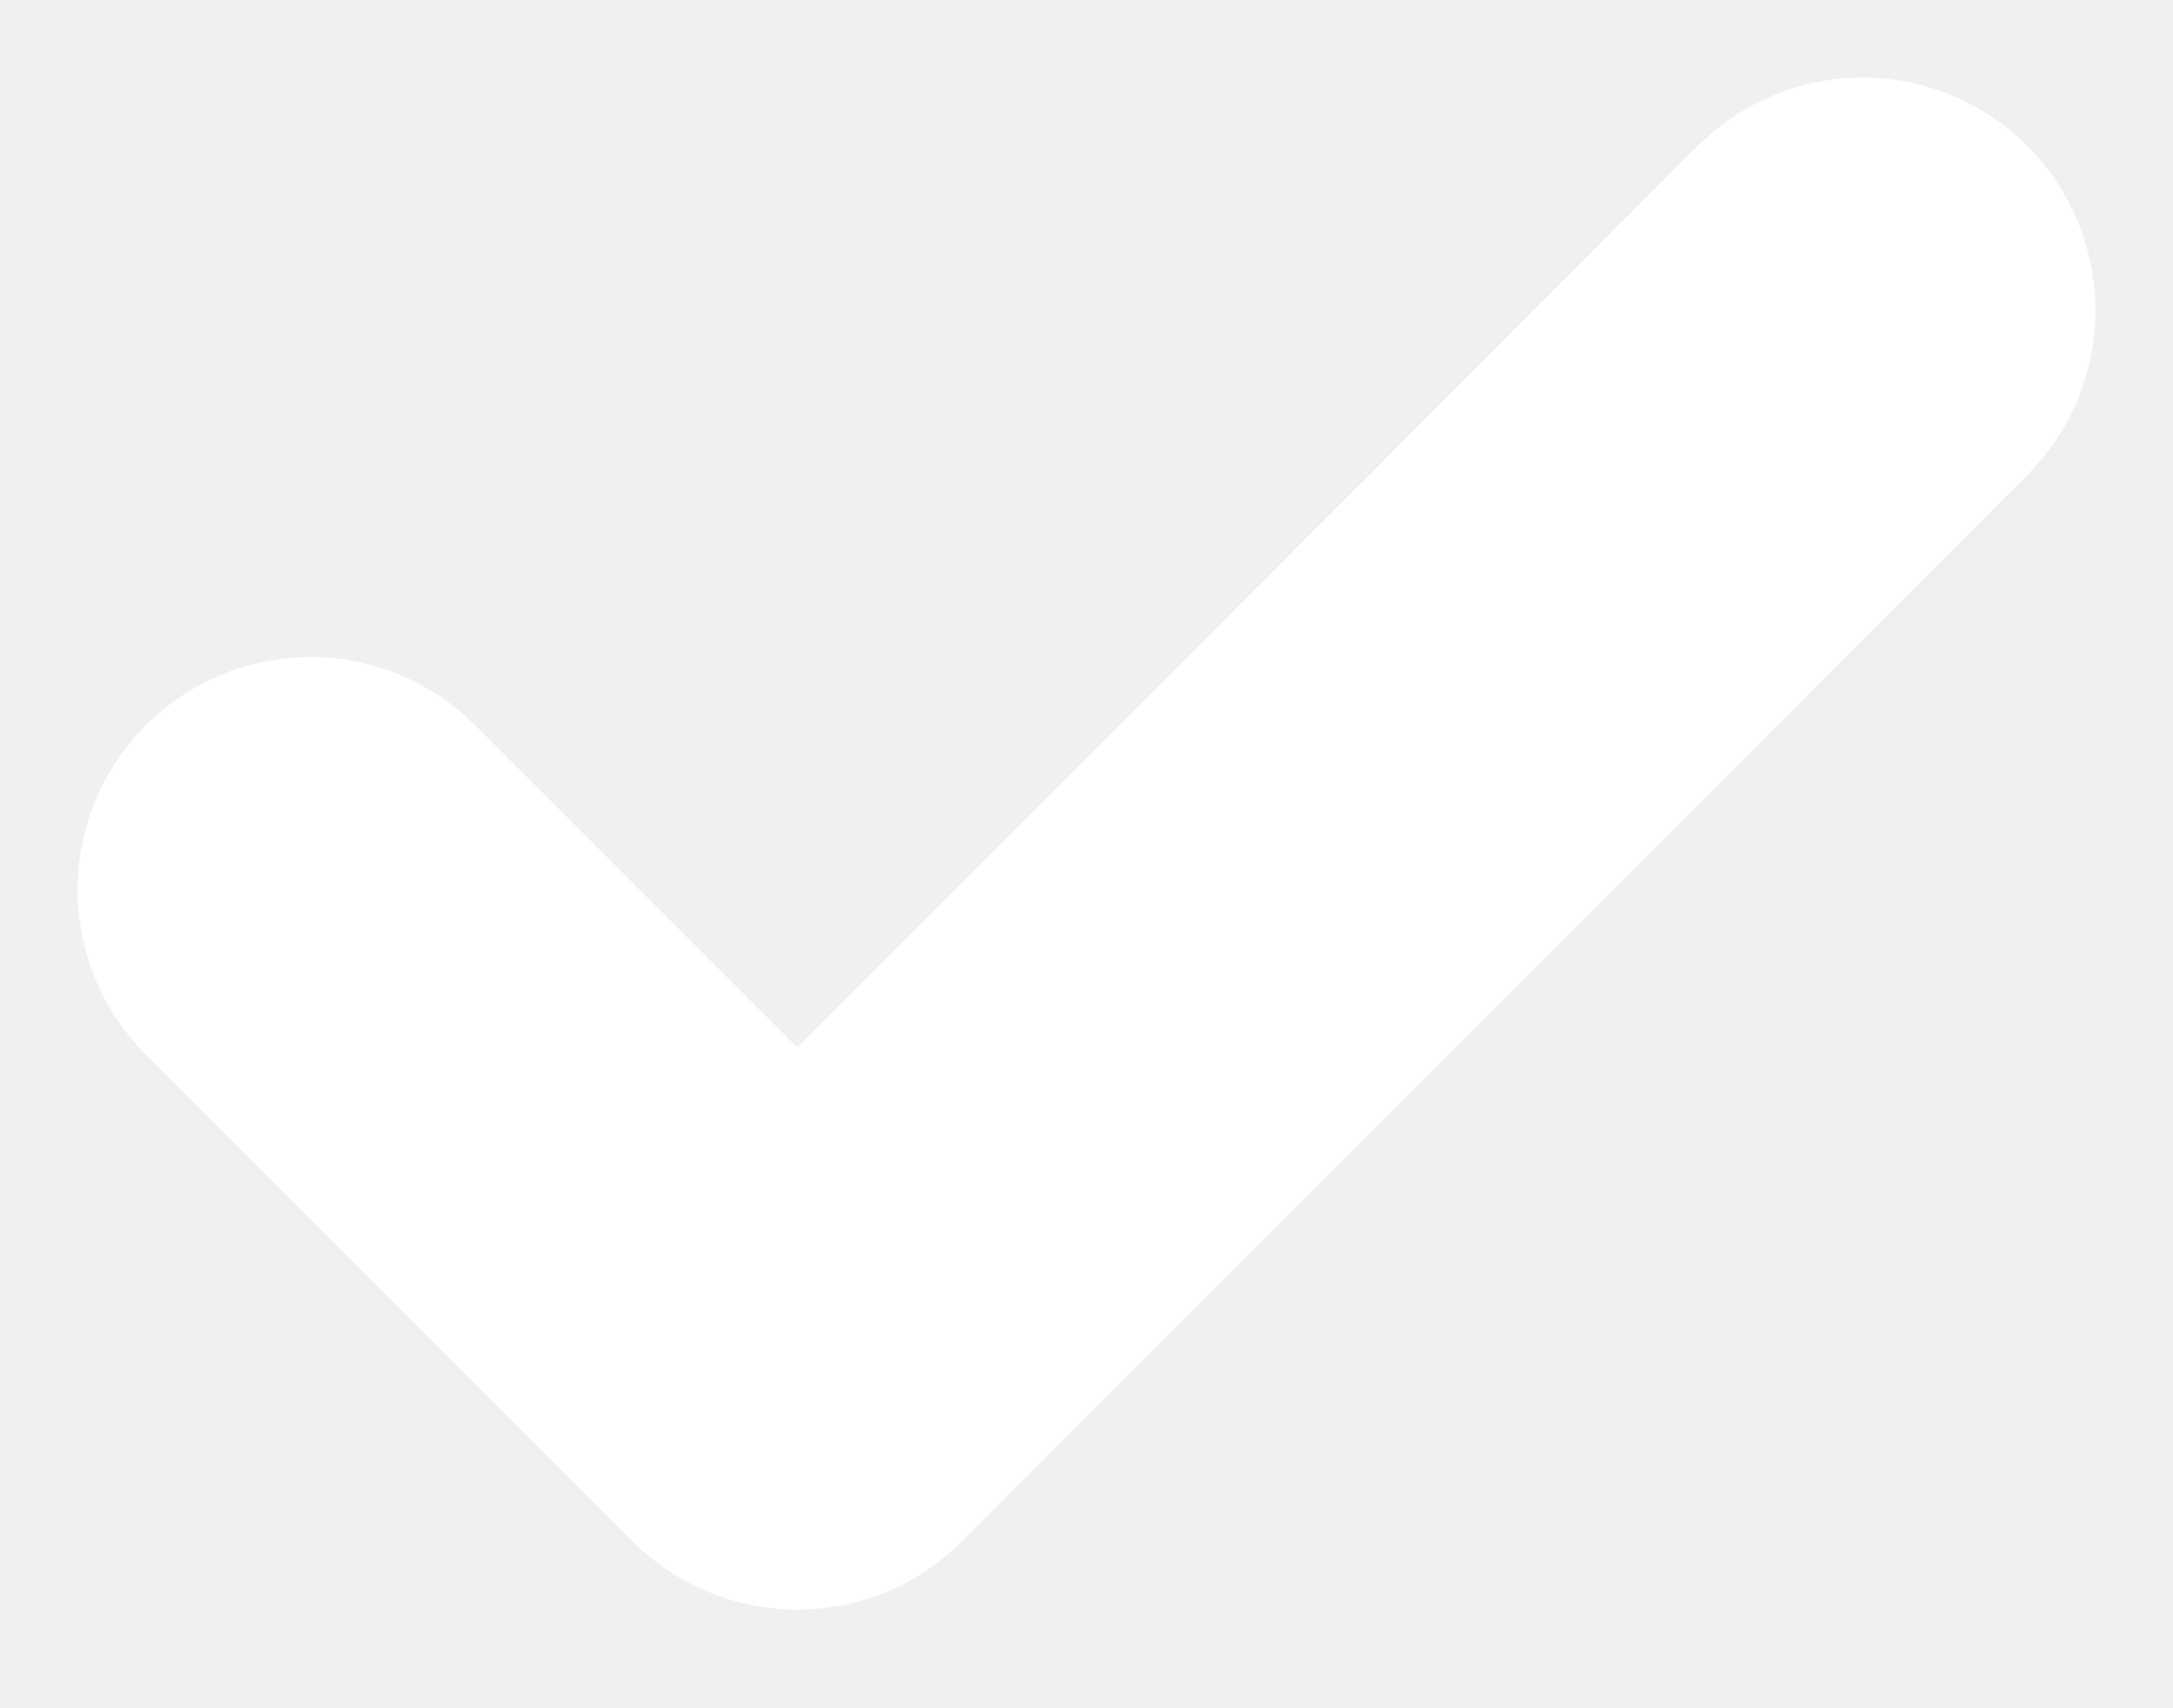
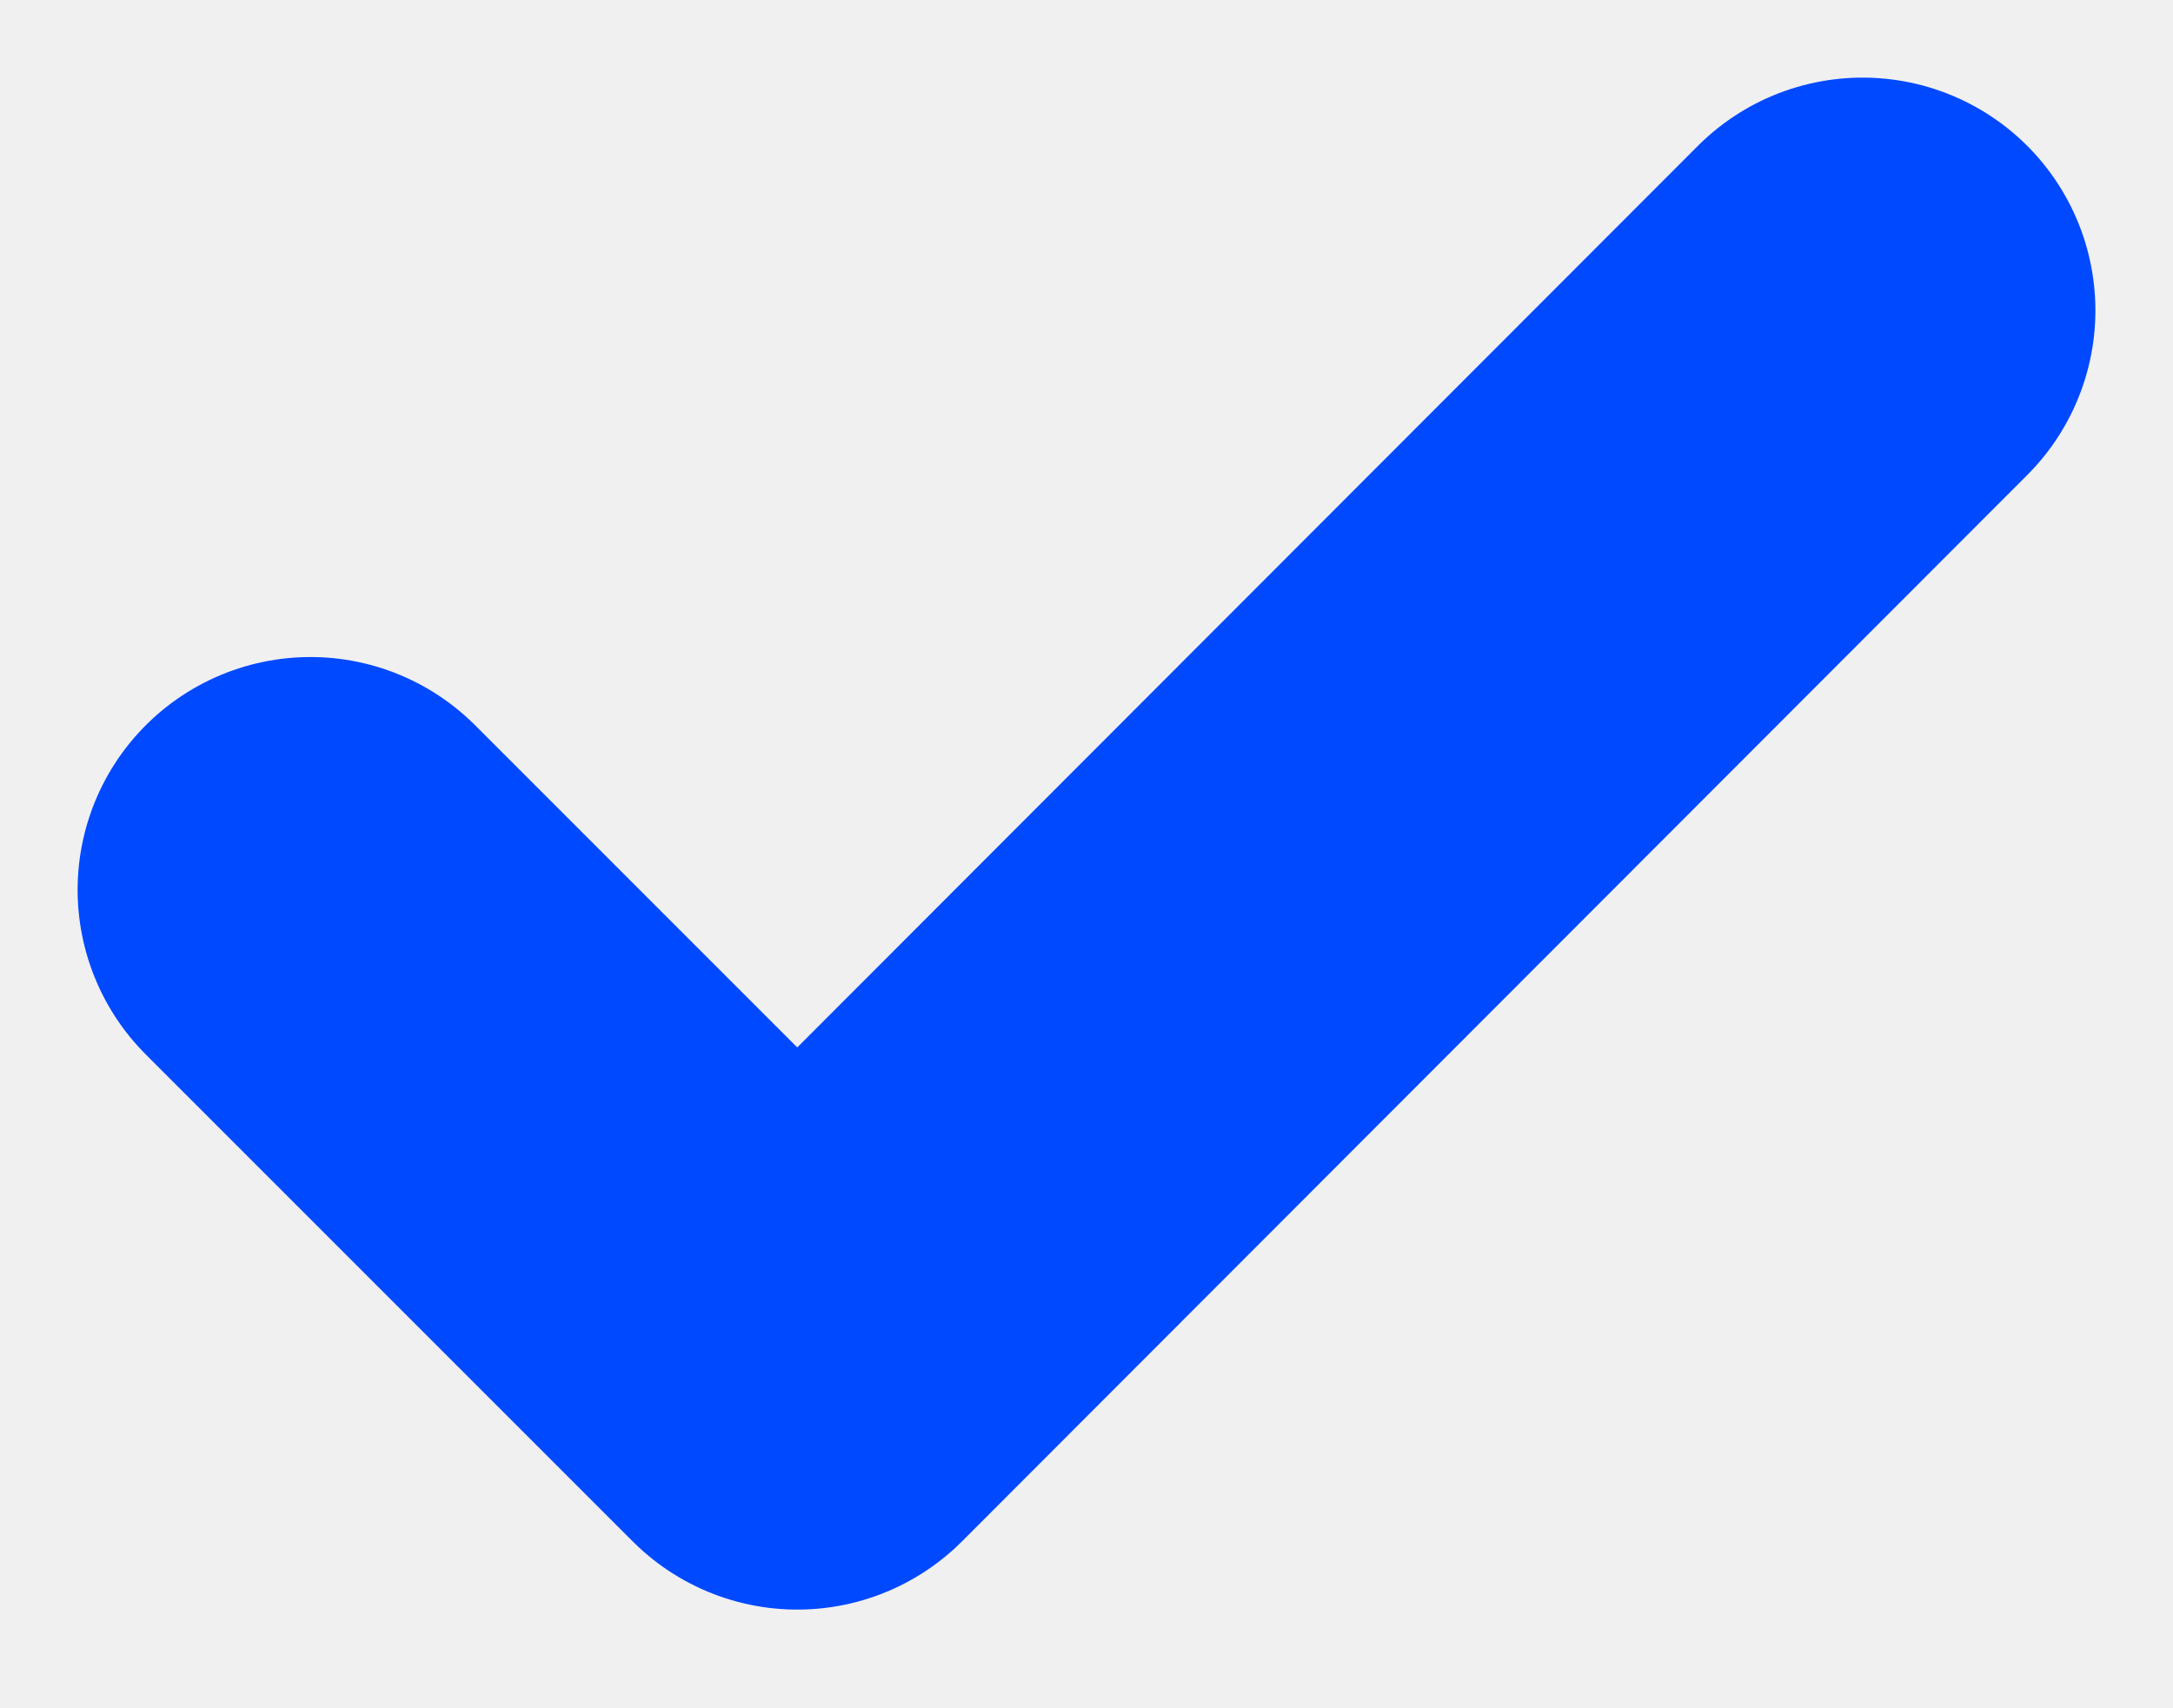
<svg xmlns="http://www.w3.org/2000/svg" width="14" height="11" viewBox="0 0 14 11" fill="none">
-   <path class="bucket-name-selection-path" d="M12 2L5.137 8.87L2 5.733" stroke="#fff" stroke-width="3" stroke-linecap="round" stroke-linejoin="round" />
+   <path class="bucket-name-selection-path" d="M12 2L5.137 8.87L2 5.733" stroke="#0149ff" stroke-width="3" stroke-linecap="round" stroke-linejoin="round" />
</svg>
